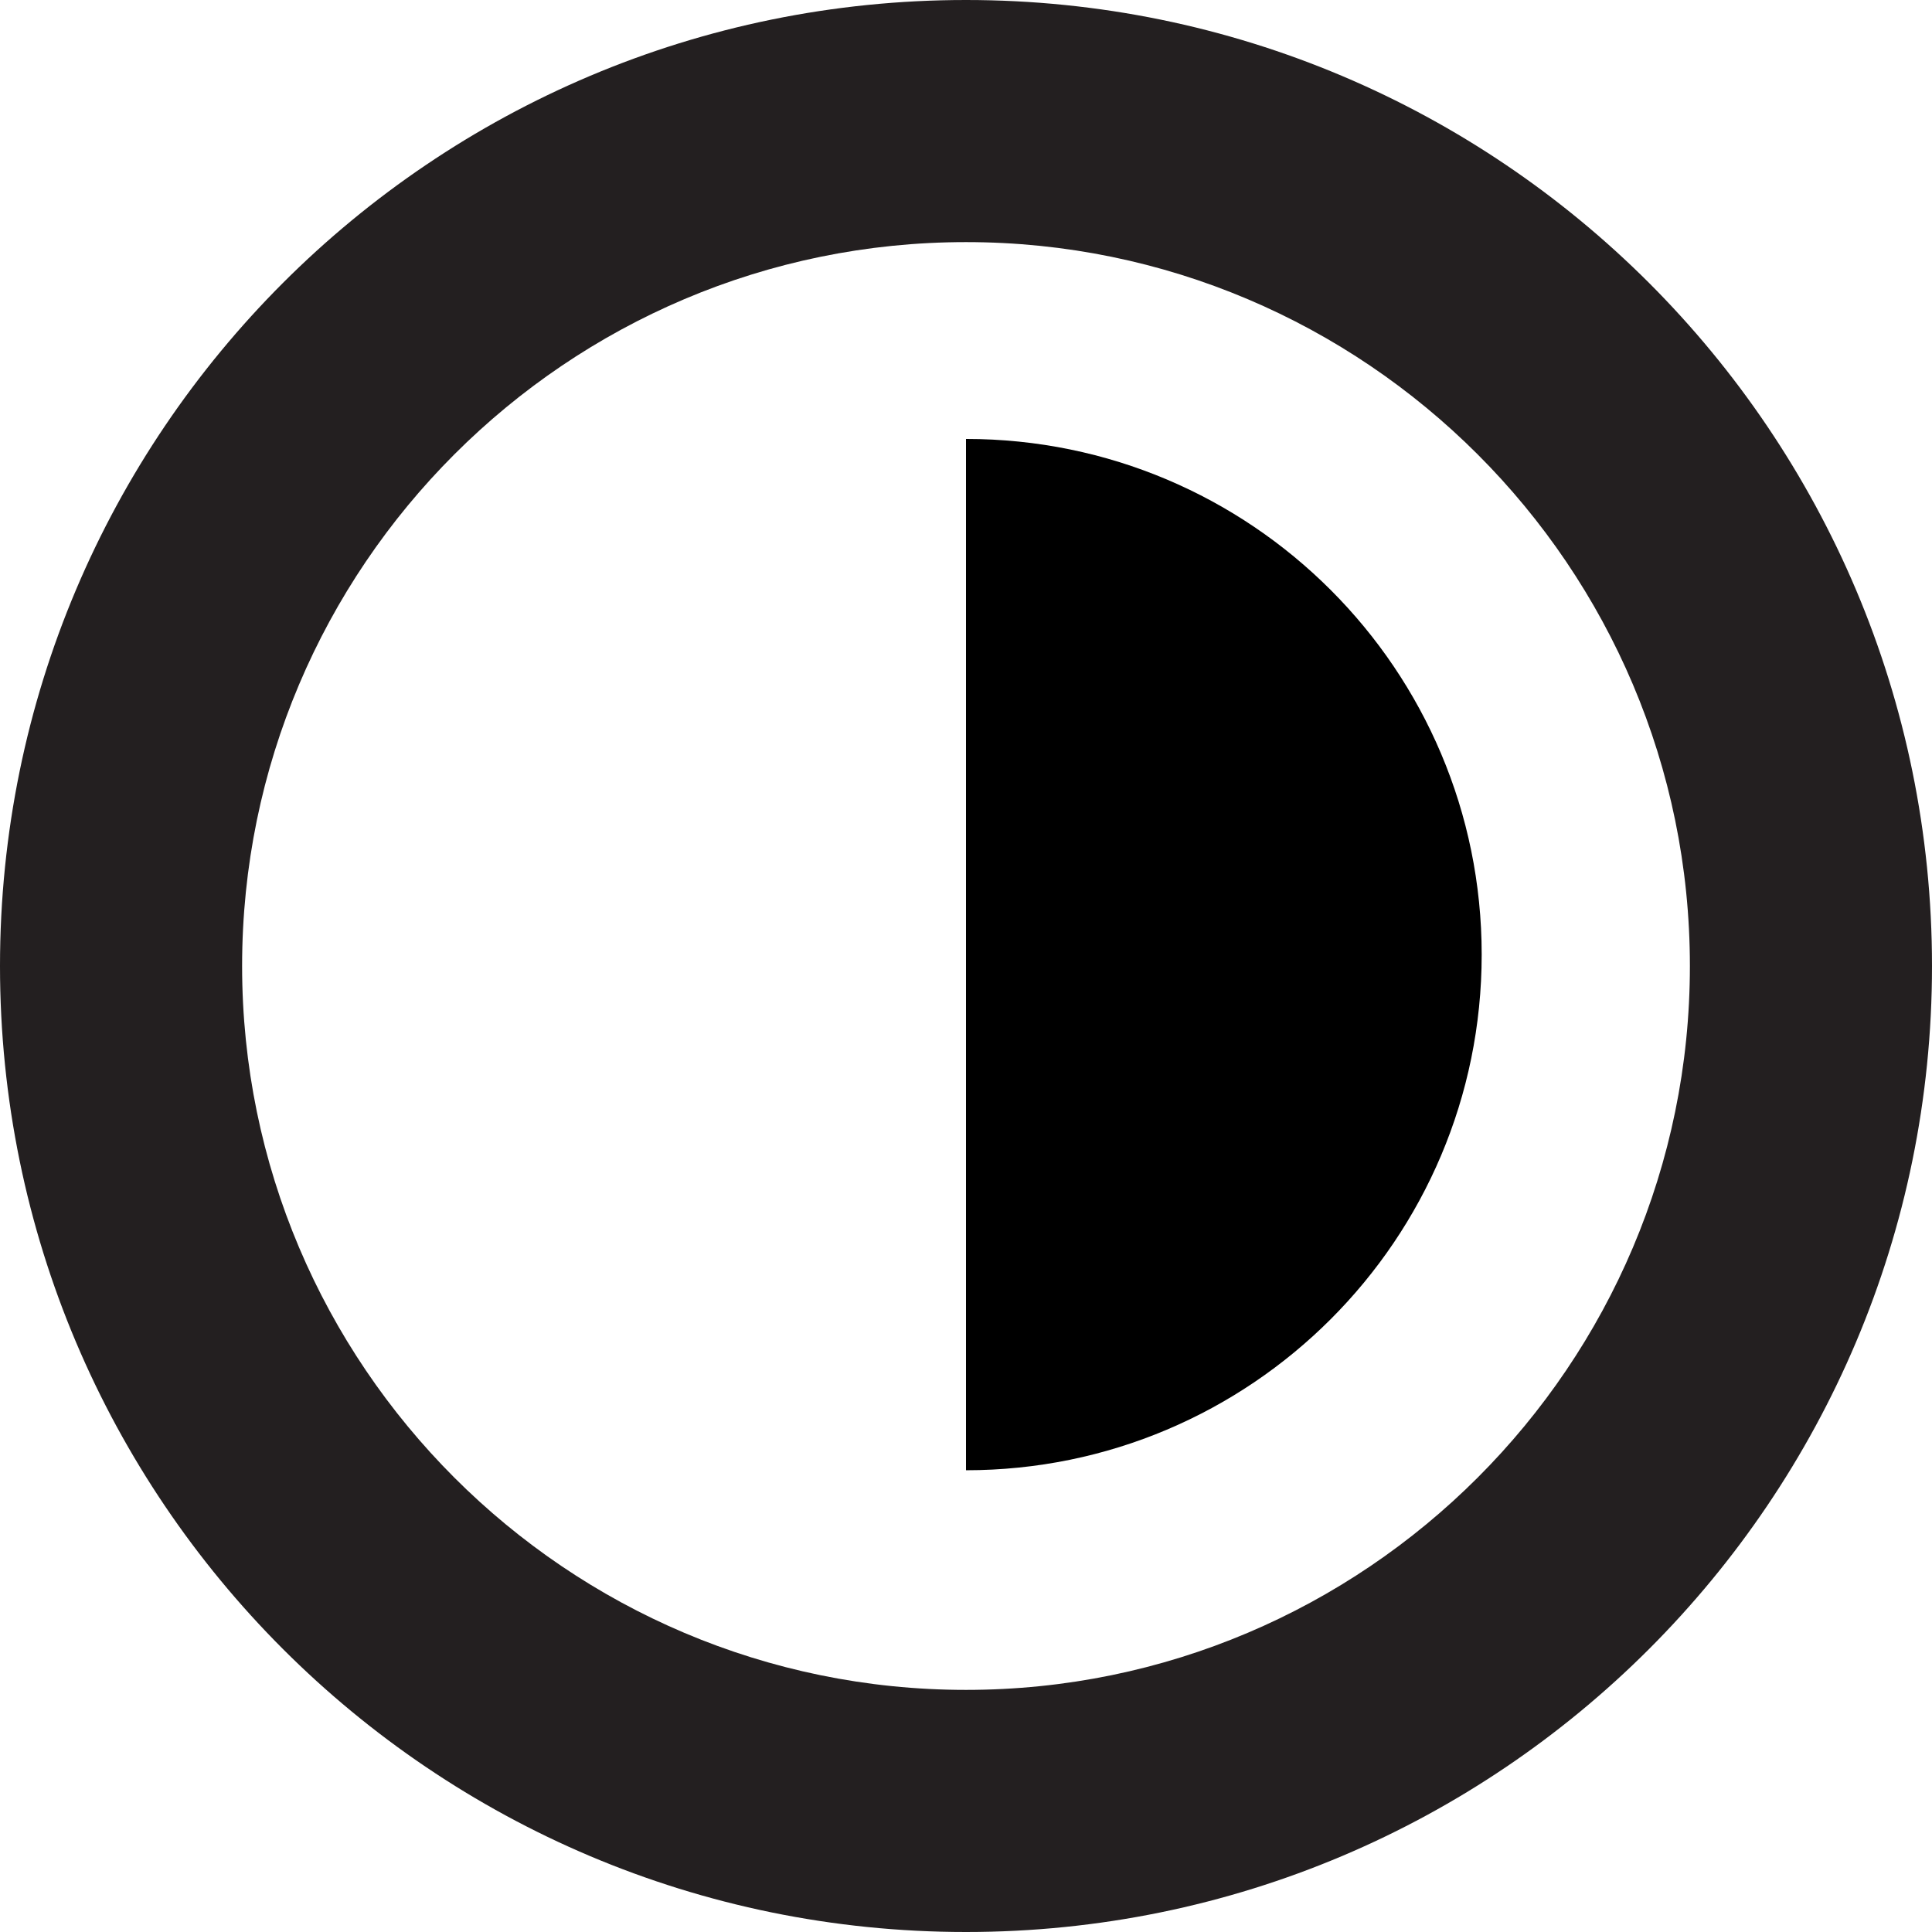
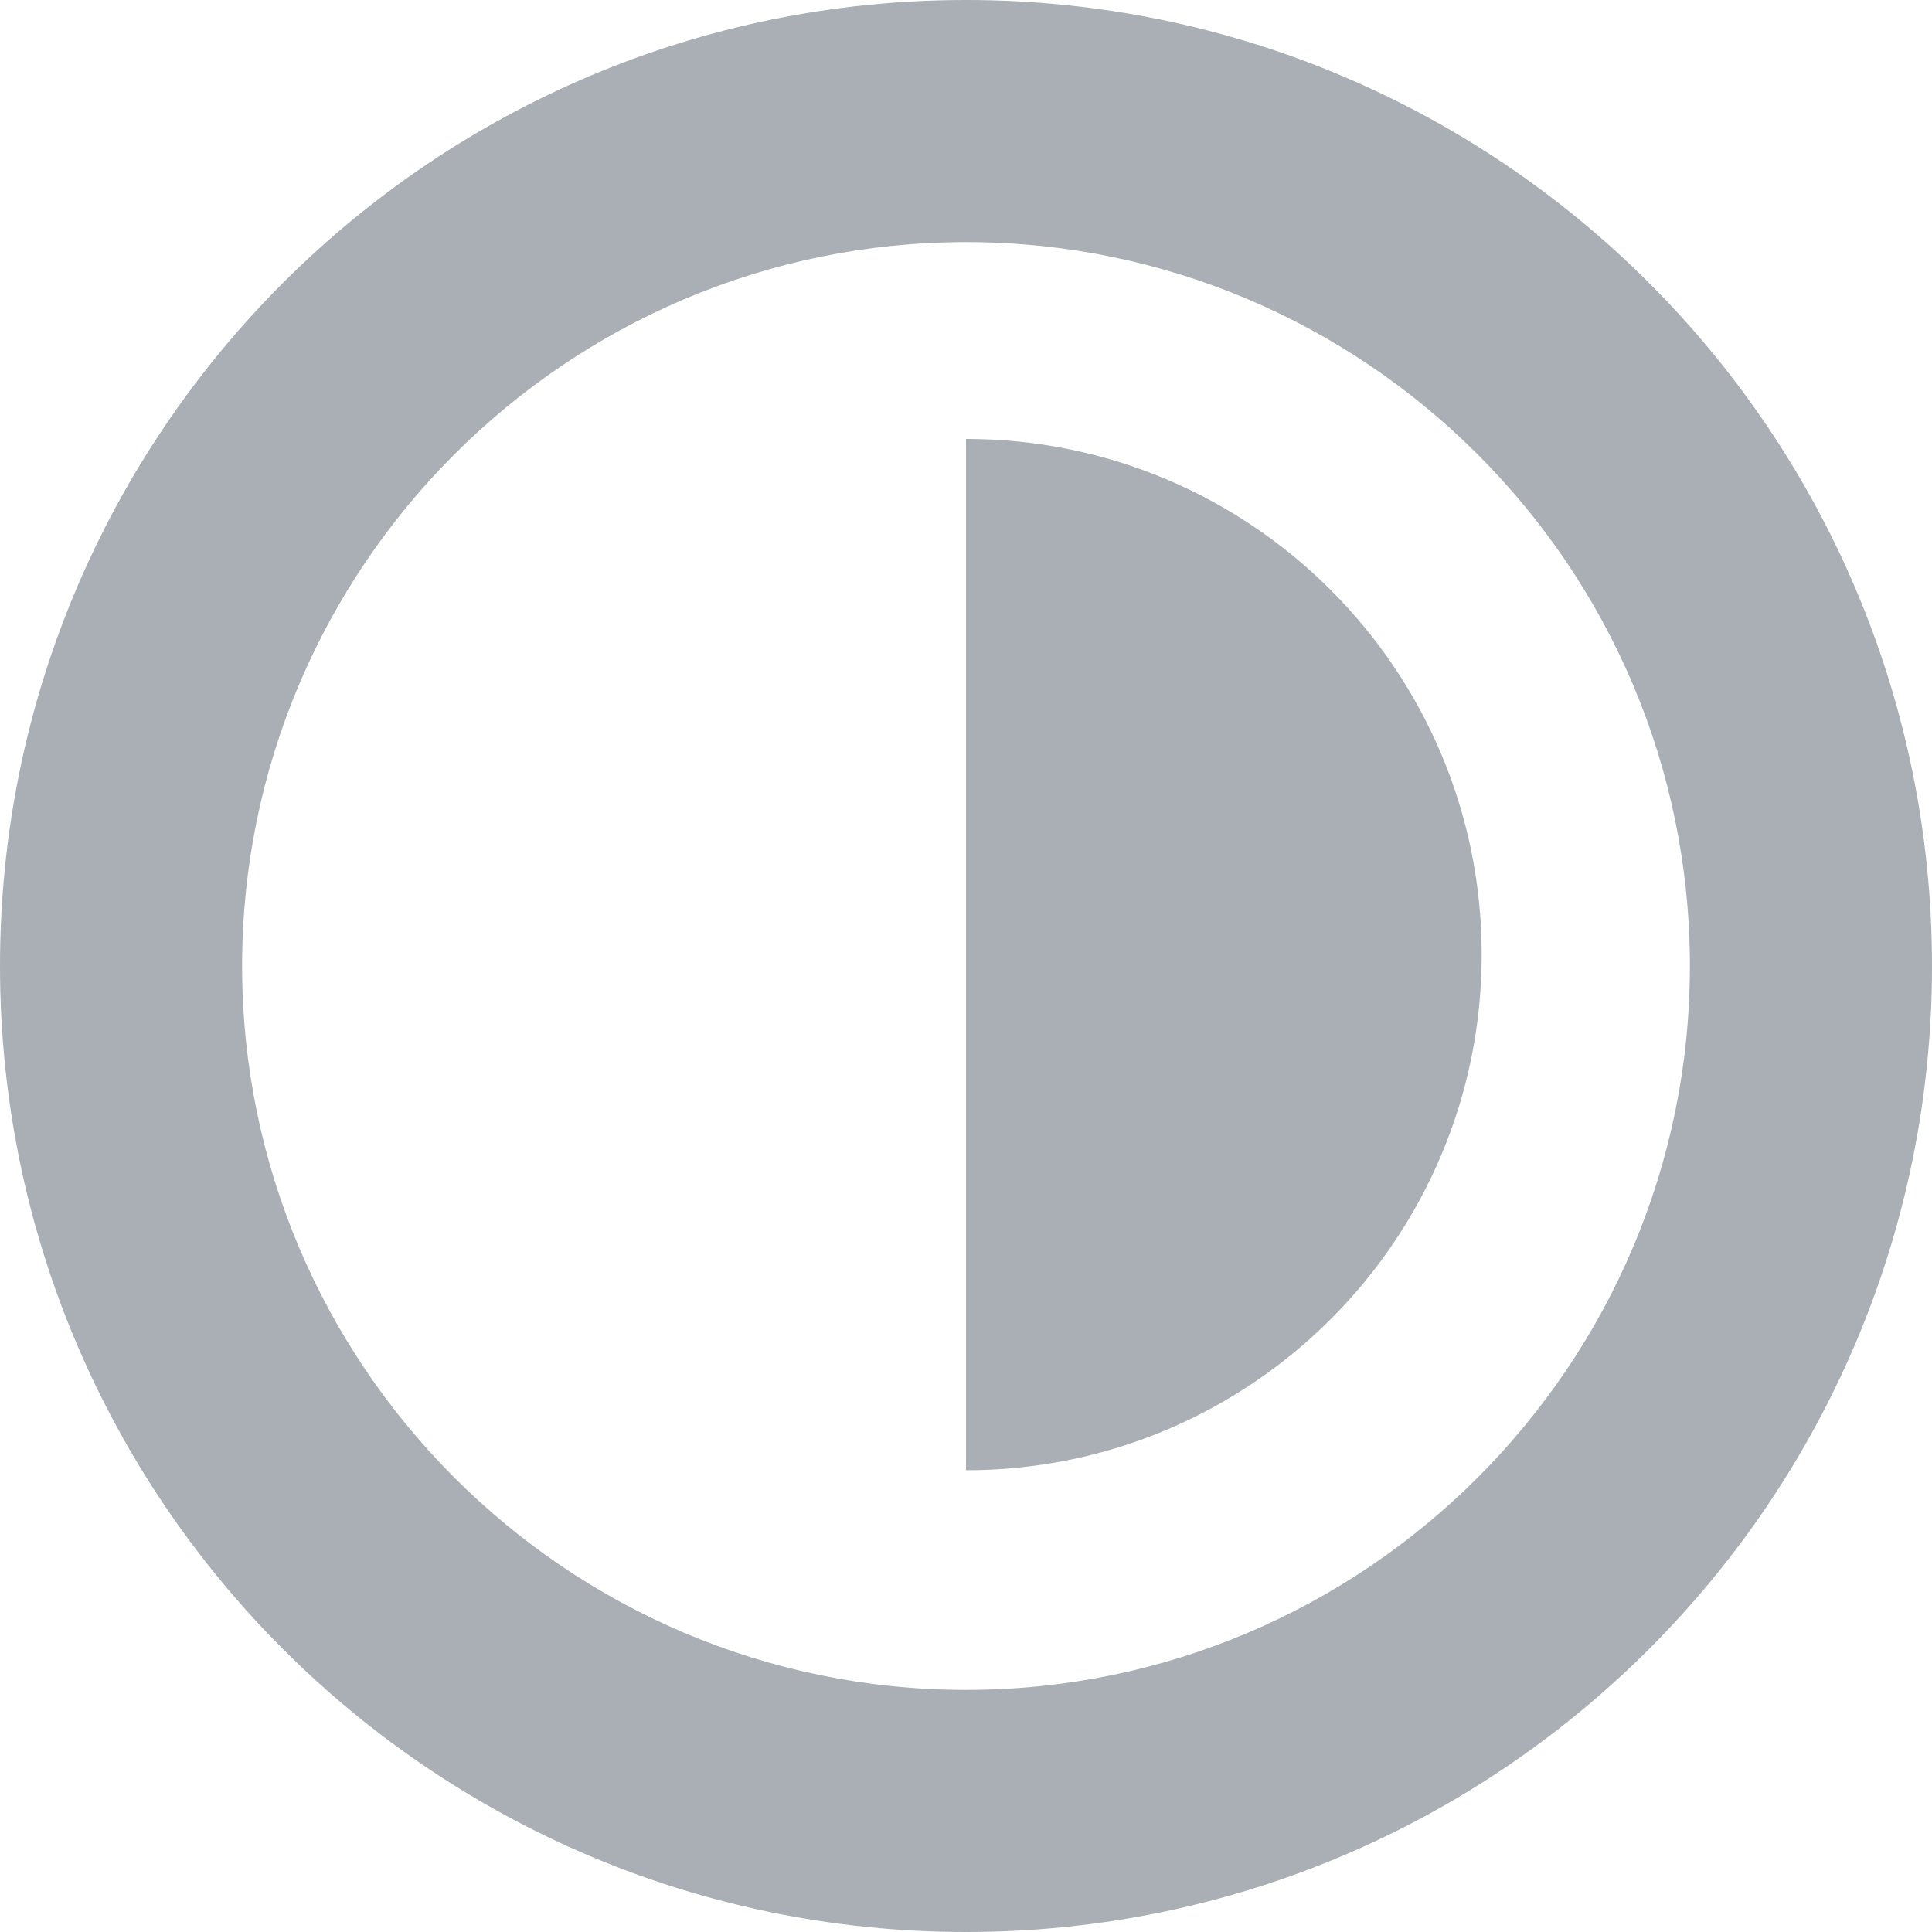
<svg xmlns="http://www.w3.org/2000/svg" version="1.0" id="Layer_1" x="0px" y="0px" width="31.92px" height="31.92px" viewBox="-35.422 -7.96 31.92 31.92" enable-background="new -35.422 -7.96 31.92 31.92" xml:space="preserve">
-   <path fill="#231F20" d="M-19.462-3.96c6.595,0,11.96,5.365,11.96,11.96s-5.365,11.96-11.96,11.96S-31.422,14.595-31.422,8 S-26.057-3.96-19.462-3.96 M-19.462-7.96c-8.814,0-15.96,7.145-15.96,15.96c0,8.813,7.146,15.96,15.96,15.96S-3.502,16.813-3.502,8 C-3.502-0.815-10.648-7.96-19.462-7.96L-19.462-7.96z" />
-   <path d="M-19.462,16.331c4.706,0,8.52-3.813,8.52-8.52c0-4.705-3.813-8.519-8.52-8.519" />
+   <path fill="#a9afb5" d="M-19.462-3.96c6.595,0,11.96,5.365,11.96,11.96s-5.365,11.96-11.96,11.96S-31.422,14.595-31.422,8 S-26.057-3.96-19.462-3.96 M-19.462-7.96c-8.814,0-15.96,7.145-15.96,15.96c0,8.813,7.146,15.96,15.96,15.96S-3.502,16.813-3.502,8 C-3.502-0.815-10.648-7.96-19.462-7.96L-19.462-7.96z" />
+   <path fill="#a9afb5" d="M-19.462,16.331c4.706,0,8.52-3.813,8.52-8.52c0-4.705-3.813-8.519-8.52-8.519" />
</svg>
